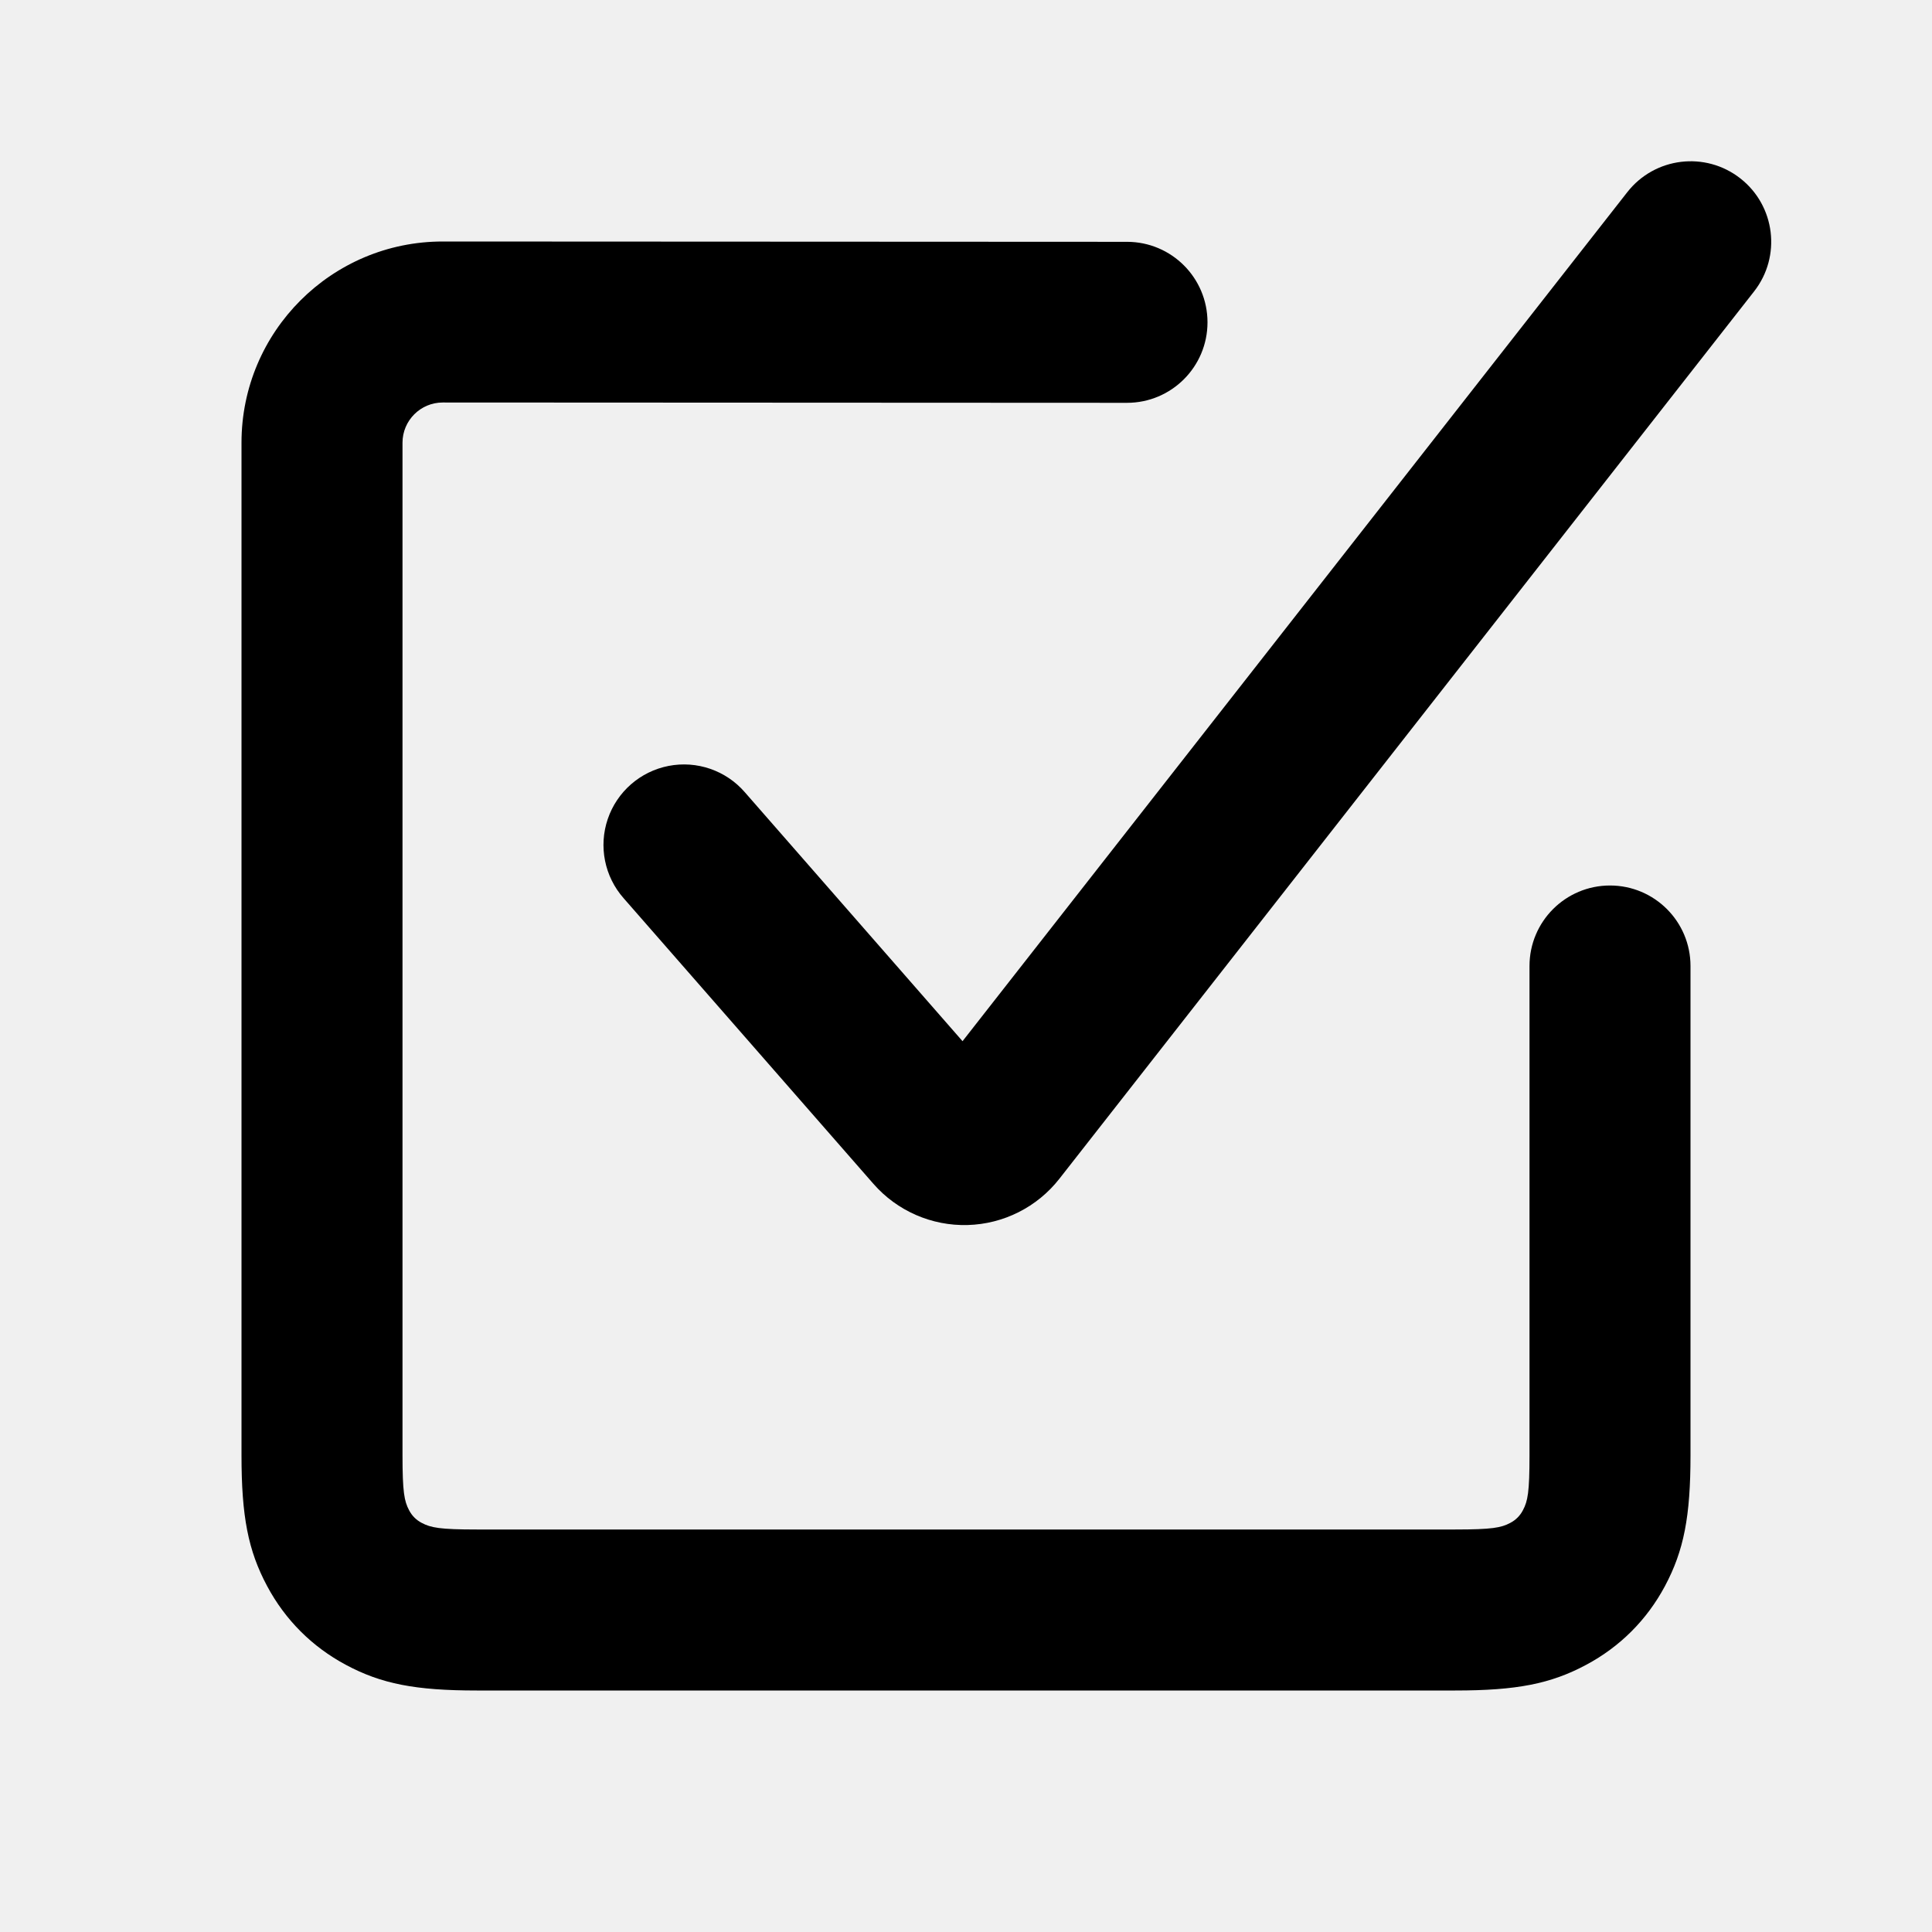
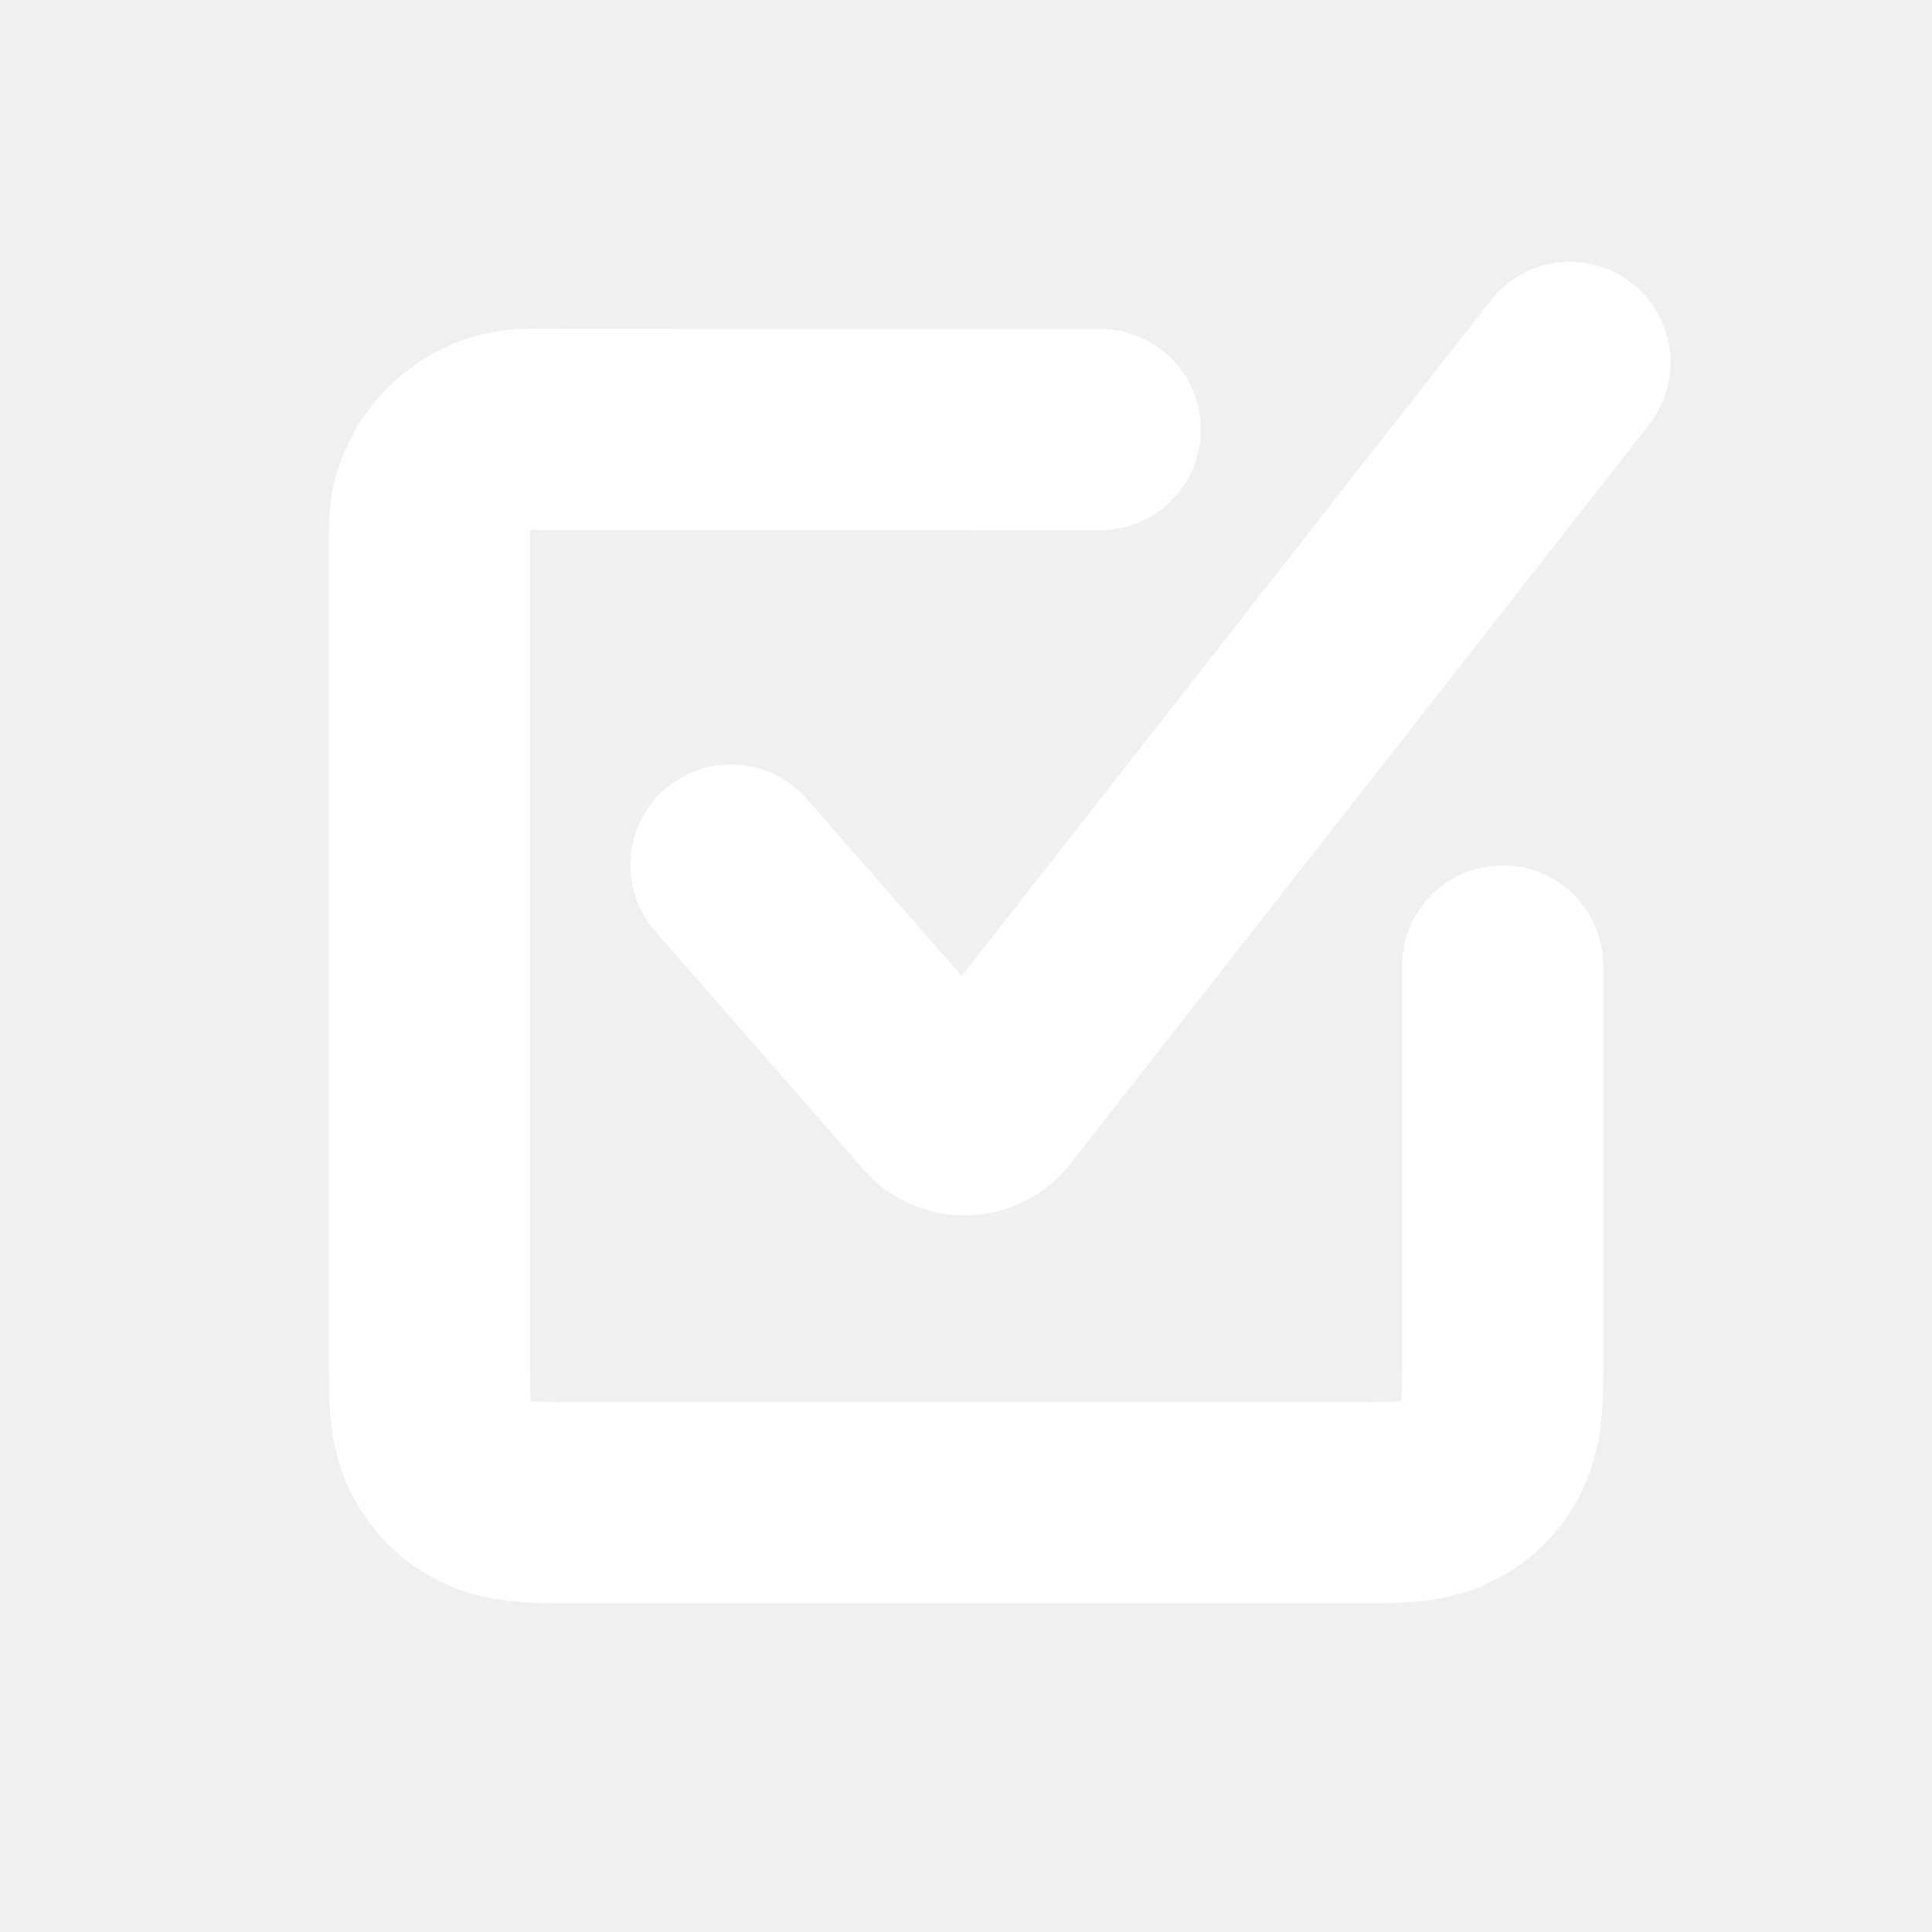
- <svg xmlns="http://www.w3.org/2000/svg" width="800px" height="800px" viewBox="0 0 24 24" fill="none">
-   <path fill-rule="evenodd" clip-rule="evenodd" d="m20.215 2.387-8.258 10.547-2.704-3.092a1 1 0 1 0-1.506 1.316l3.103 3.548a1.5 1.5 0 0 0 2.31-.063L21.79 3.62a1 1 0 1 0-1.575-1.233zM20 11a1 1 0 0 0-1 1v6.077c0 .459-.021.57-.082.684a.364.364 0 0 1-.157.157c-.113.06-.225.082-.684.082H5.923c-.459 0-.57-.022-.684-.082a.363.363 0 0 1-.157-.157c-.06-.113-.082-.225-.082-.684V5.5a.5.5 0 0 1 .5-.5l8.5.004a1 1 0 1 0 0-2L5.5 3A2.5 2.5 0 0 0 3 5.5v12.577c0 .76.082 1.185.319 1.627.224.419.558.753.977.977.442.237.866.319 1.627.319h12.154c.76 0 1.185-.082 1.627-.319.42-.224.754-.558.978-.977.236-.442.318-.866.318-1.627V12a1 1 0 0 0-1-1z" fill="#000000" />
+ <svg xmlns="http://www.w3.org/2000/svg" width="205px" height="205px" viewBox="-2.4 -2.4 28.80 28.80" fill="none" stroke="#fff" transform="matrix(1, 0, 0, 1, 0, 0)rotate(0)">
+   <g id="SVGRepo_bgCarrier" stroke-width="0" />
+   <g id="SVGRepo_tracerCarrier" stroke-linecap="round" stroke-linejoin="round" stroke="#fffCCCCCC" stroke-width="0.384" />
+   <g id="SVGRepo_iconCarrier">
+     <path fill-rule="evenodd" clip-rule="evenodd" d="m20.215 2.387-8.258 10.547-2.704-3.092a1 1 0 1 0-1.506 1.316l3.103 3.548a1.5 1.5 0 0 0 2.31-.063L21.79 3.62a1 1 0 1 0-1.575-1.233zM20 11a1 1 0 0 0-1 1v6.077c0 .459-.021.57-.082.684a.364.364 0 0 1-.157.157c-.113.06-.225.082-.684.082H5.923c-.459 0-.57-.022-.684-.082a.363.363 0 0 1-.157-.157c-.06-.113-.082-.225-.082-.684V5.5a.5.5 0 0 1 .5-.5l8.5.004a1 1 0 1 0 0-2L5.5 3A2.5 2.5 0 0 0 3 5.5v12.577c0 .76.082 1.185.319 1.627.224.419.558.753.977.977.442.237.866.319 1.627.319h12.154c.76 0 1.185-.082 1.627-.319.42-.224.754-.558.978-.977.236-.442.318-.866.318-1.627V12a1 1 0 0 0-1-1z" fill="#fff" />
+   </g>
</svg>
